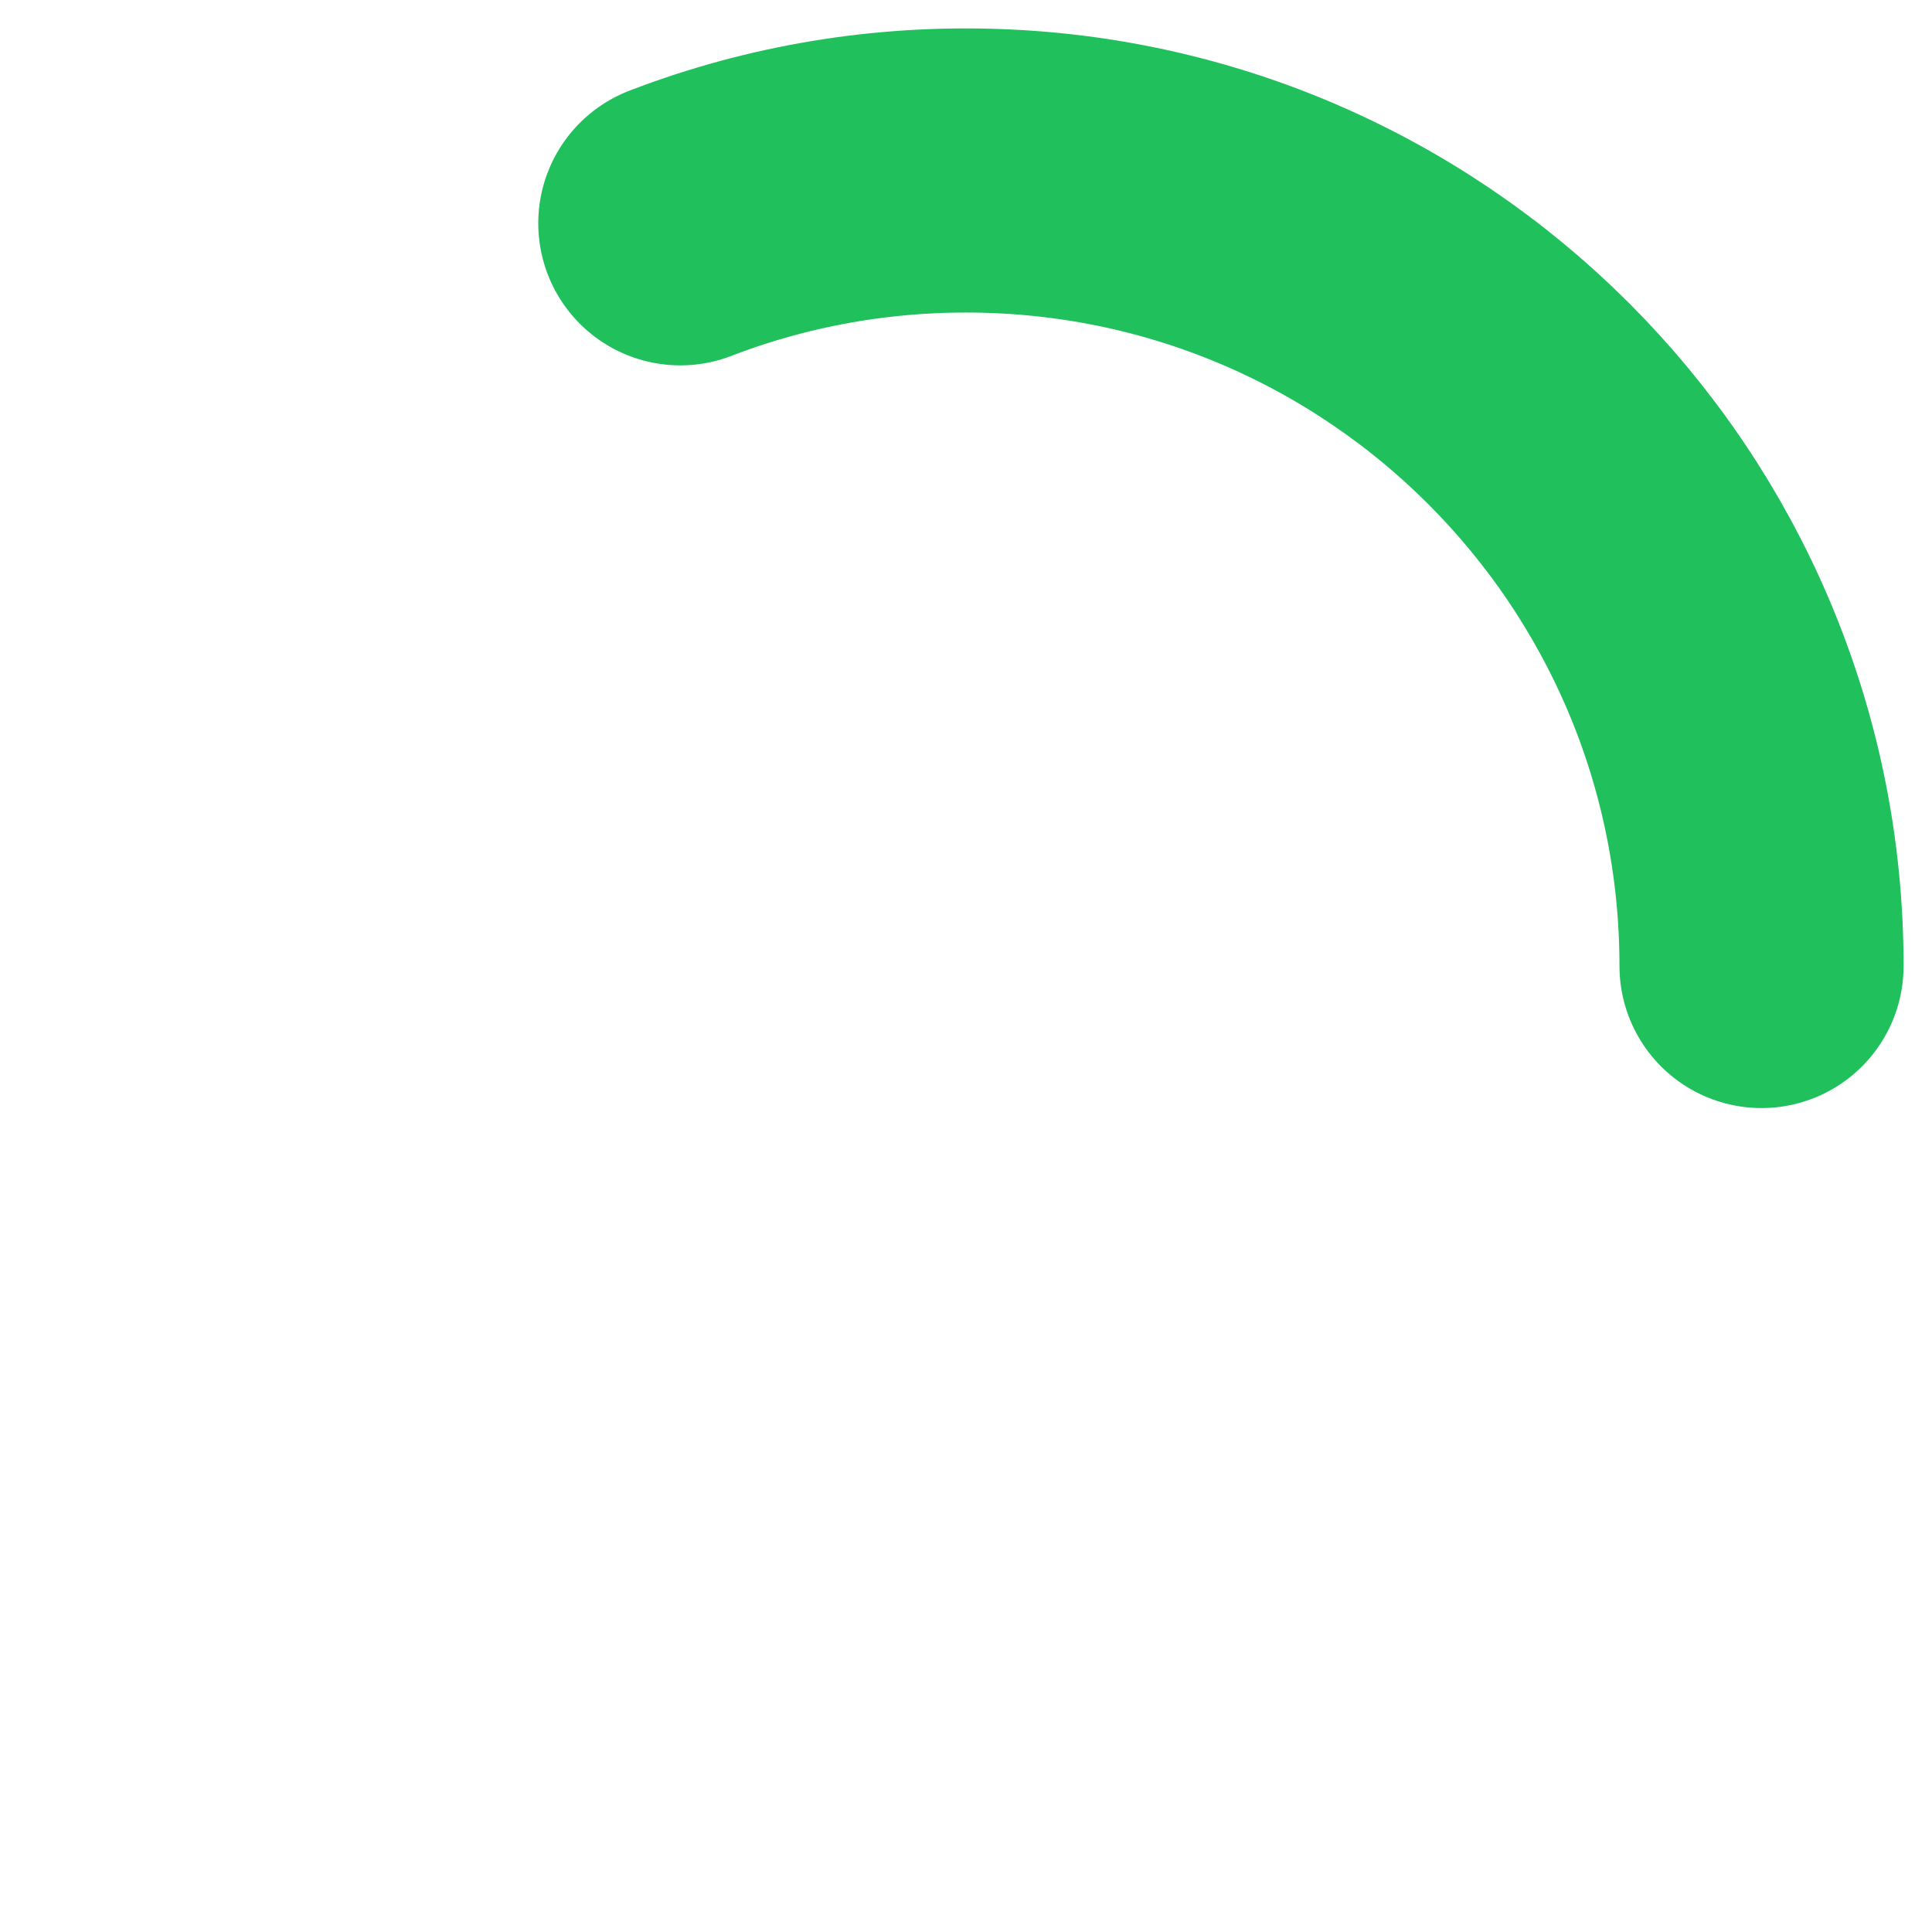
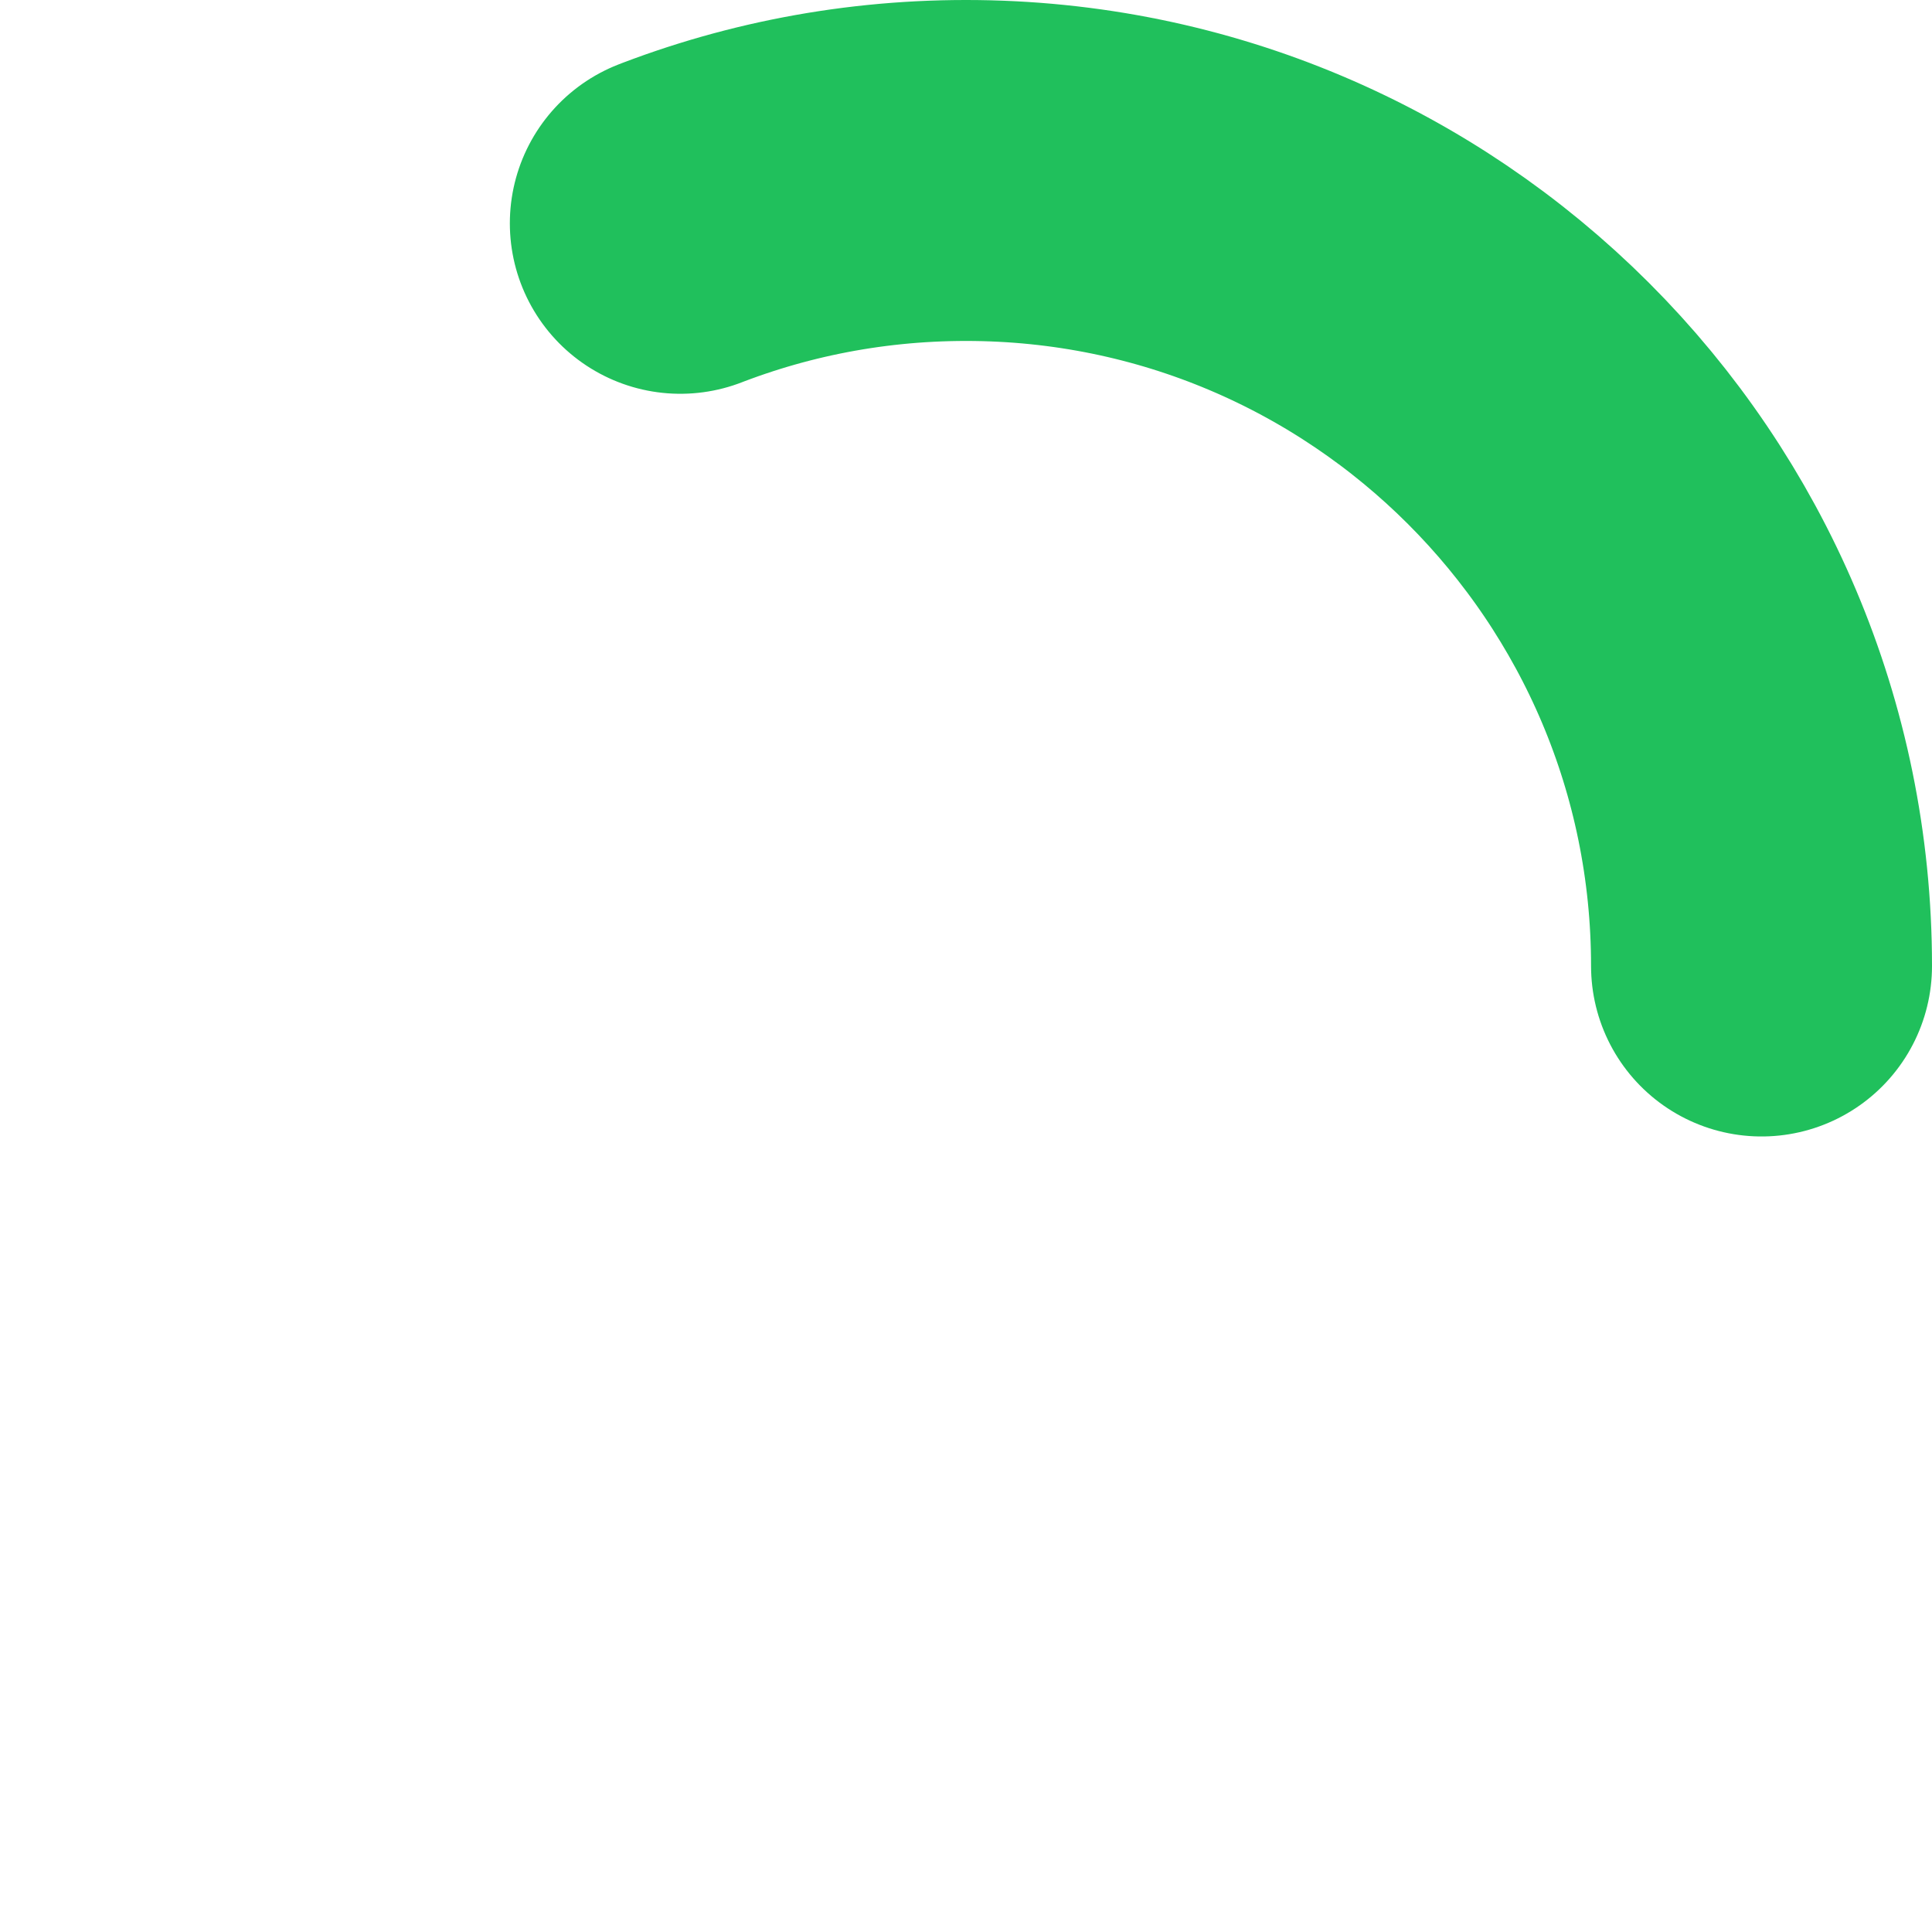
<svg xmlns="http://www.w3.org/2000/svg" version="1.1" x="0px" y="0px" width="34px" height="34px" viewBox="0 0 34 34" enable-background="new 0 0 34 34" xml:space="preserve">
  <defs>
    <style>
        @keyframes strokeanim {
        	0% {  transform: rotate(0deg); }
    		100% { transform: rotate(360deg); }
		}
		circle {
			transform-origin: 50% 50% 0 ;
    		animation: strokeanim 1s infinite linear;
		}
    </style>
  </defs>
-   <circle fill="none" stroke="#20C05C" stroke-width="5" stroke-miterlimit="10" stroke-linecap="round" cx="17" cy="17" r="14" transform="rotate(0 0 0)" stroke-dasharray="87.92" stroke-dashoffset="115">
+   <circle fill="none" stroke="#20C05C" stroke-width="6" stroke-miterlimit="10" stroke-linecap="round" cx="17" cy="17" r="14" transform="rotate(0 0 0)" stroke-dasharray="87.92" stroke-dashoffset="115">

</circle>
</svg>
